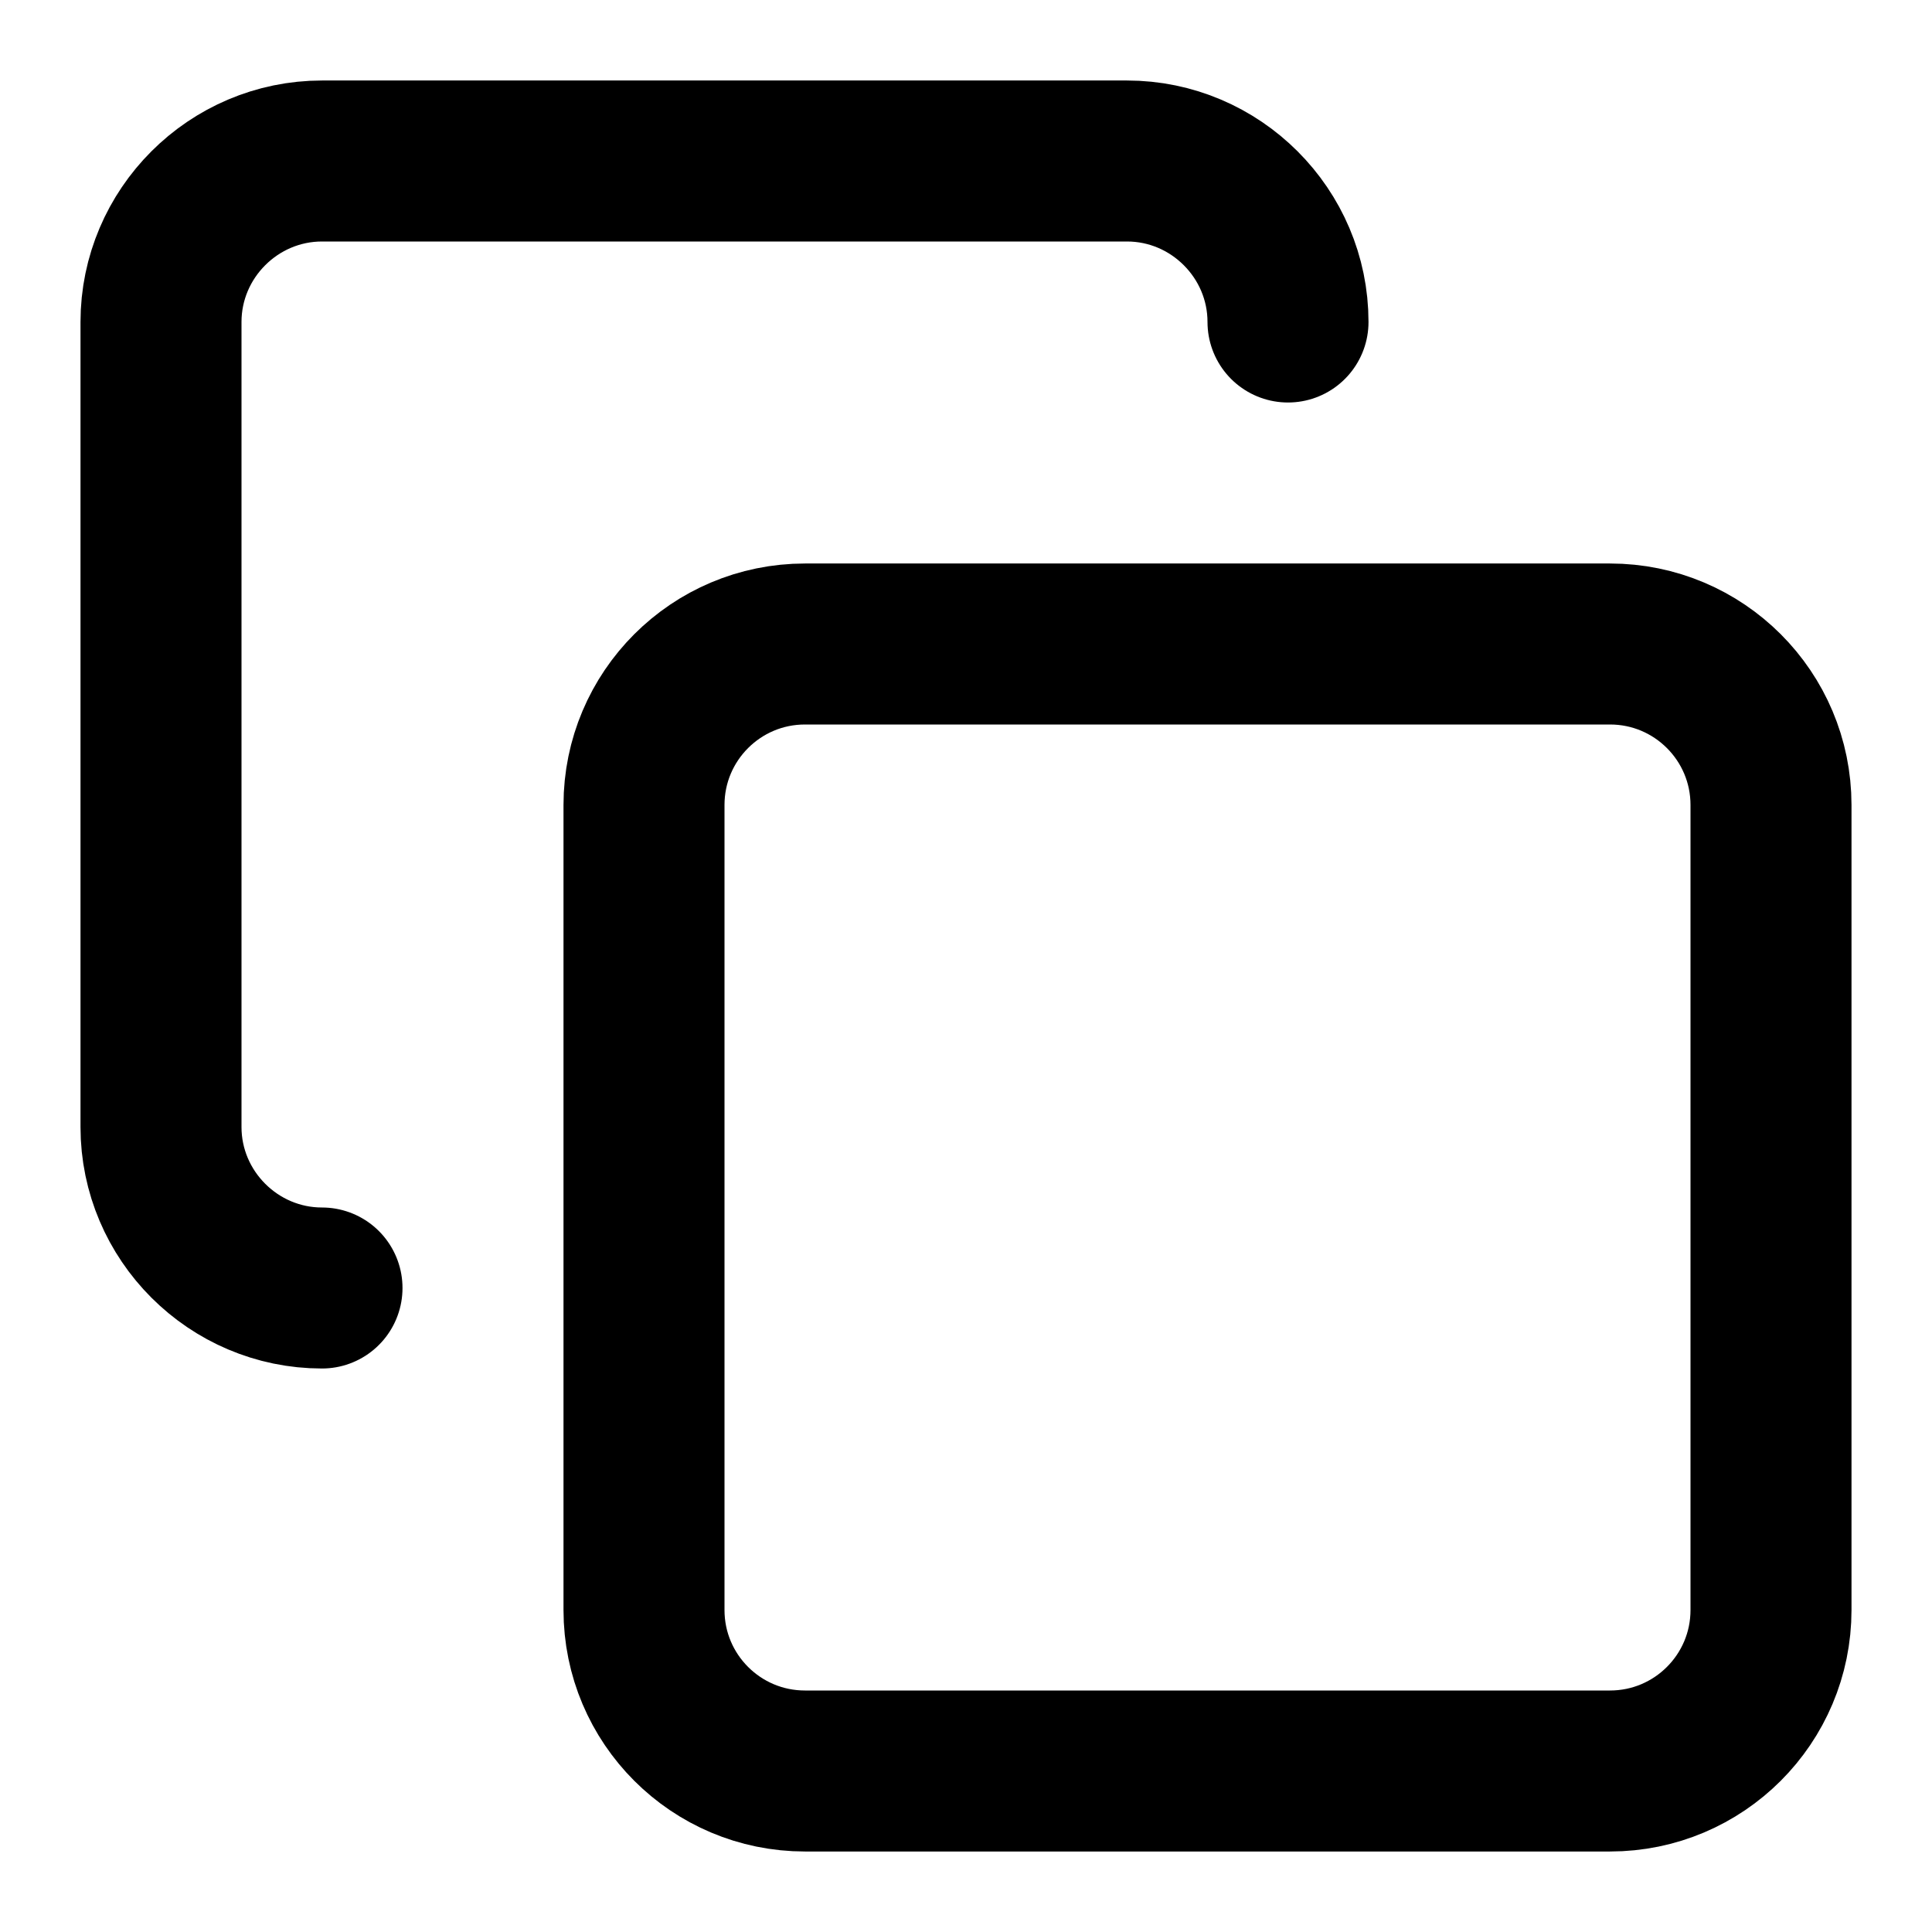
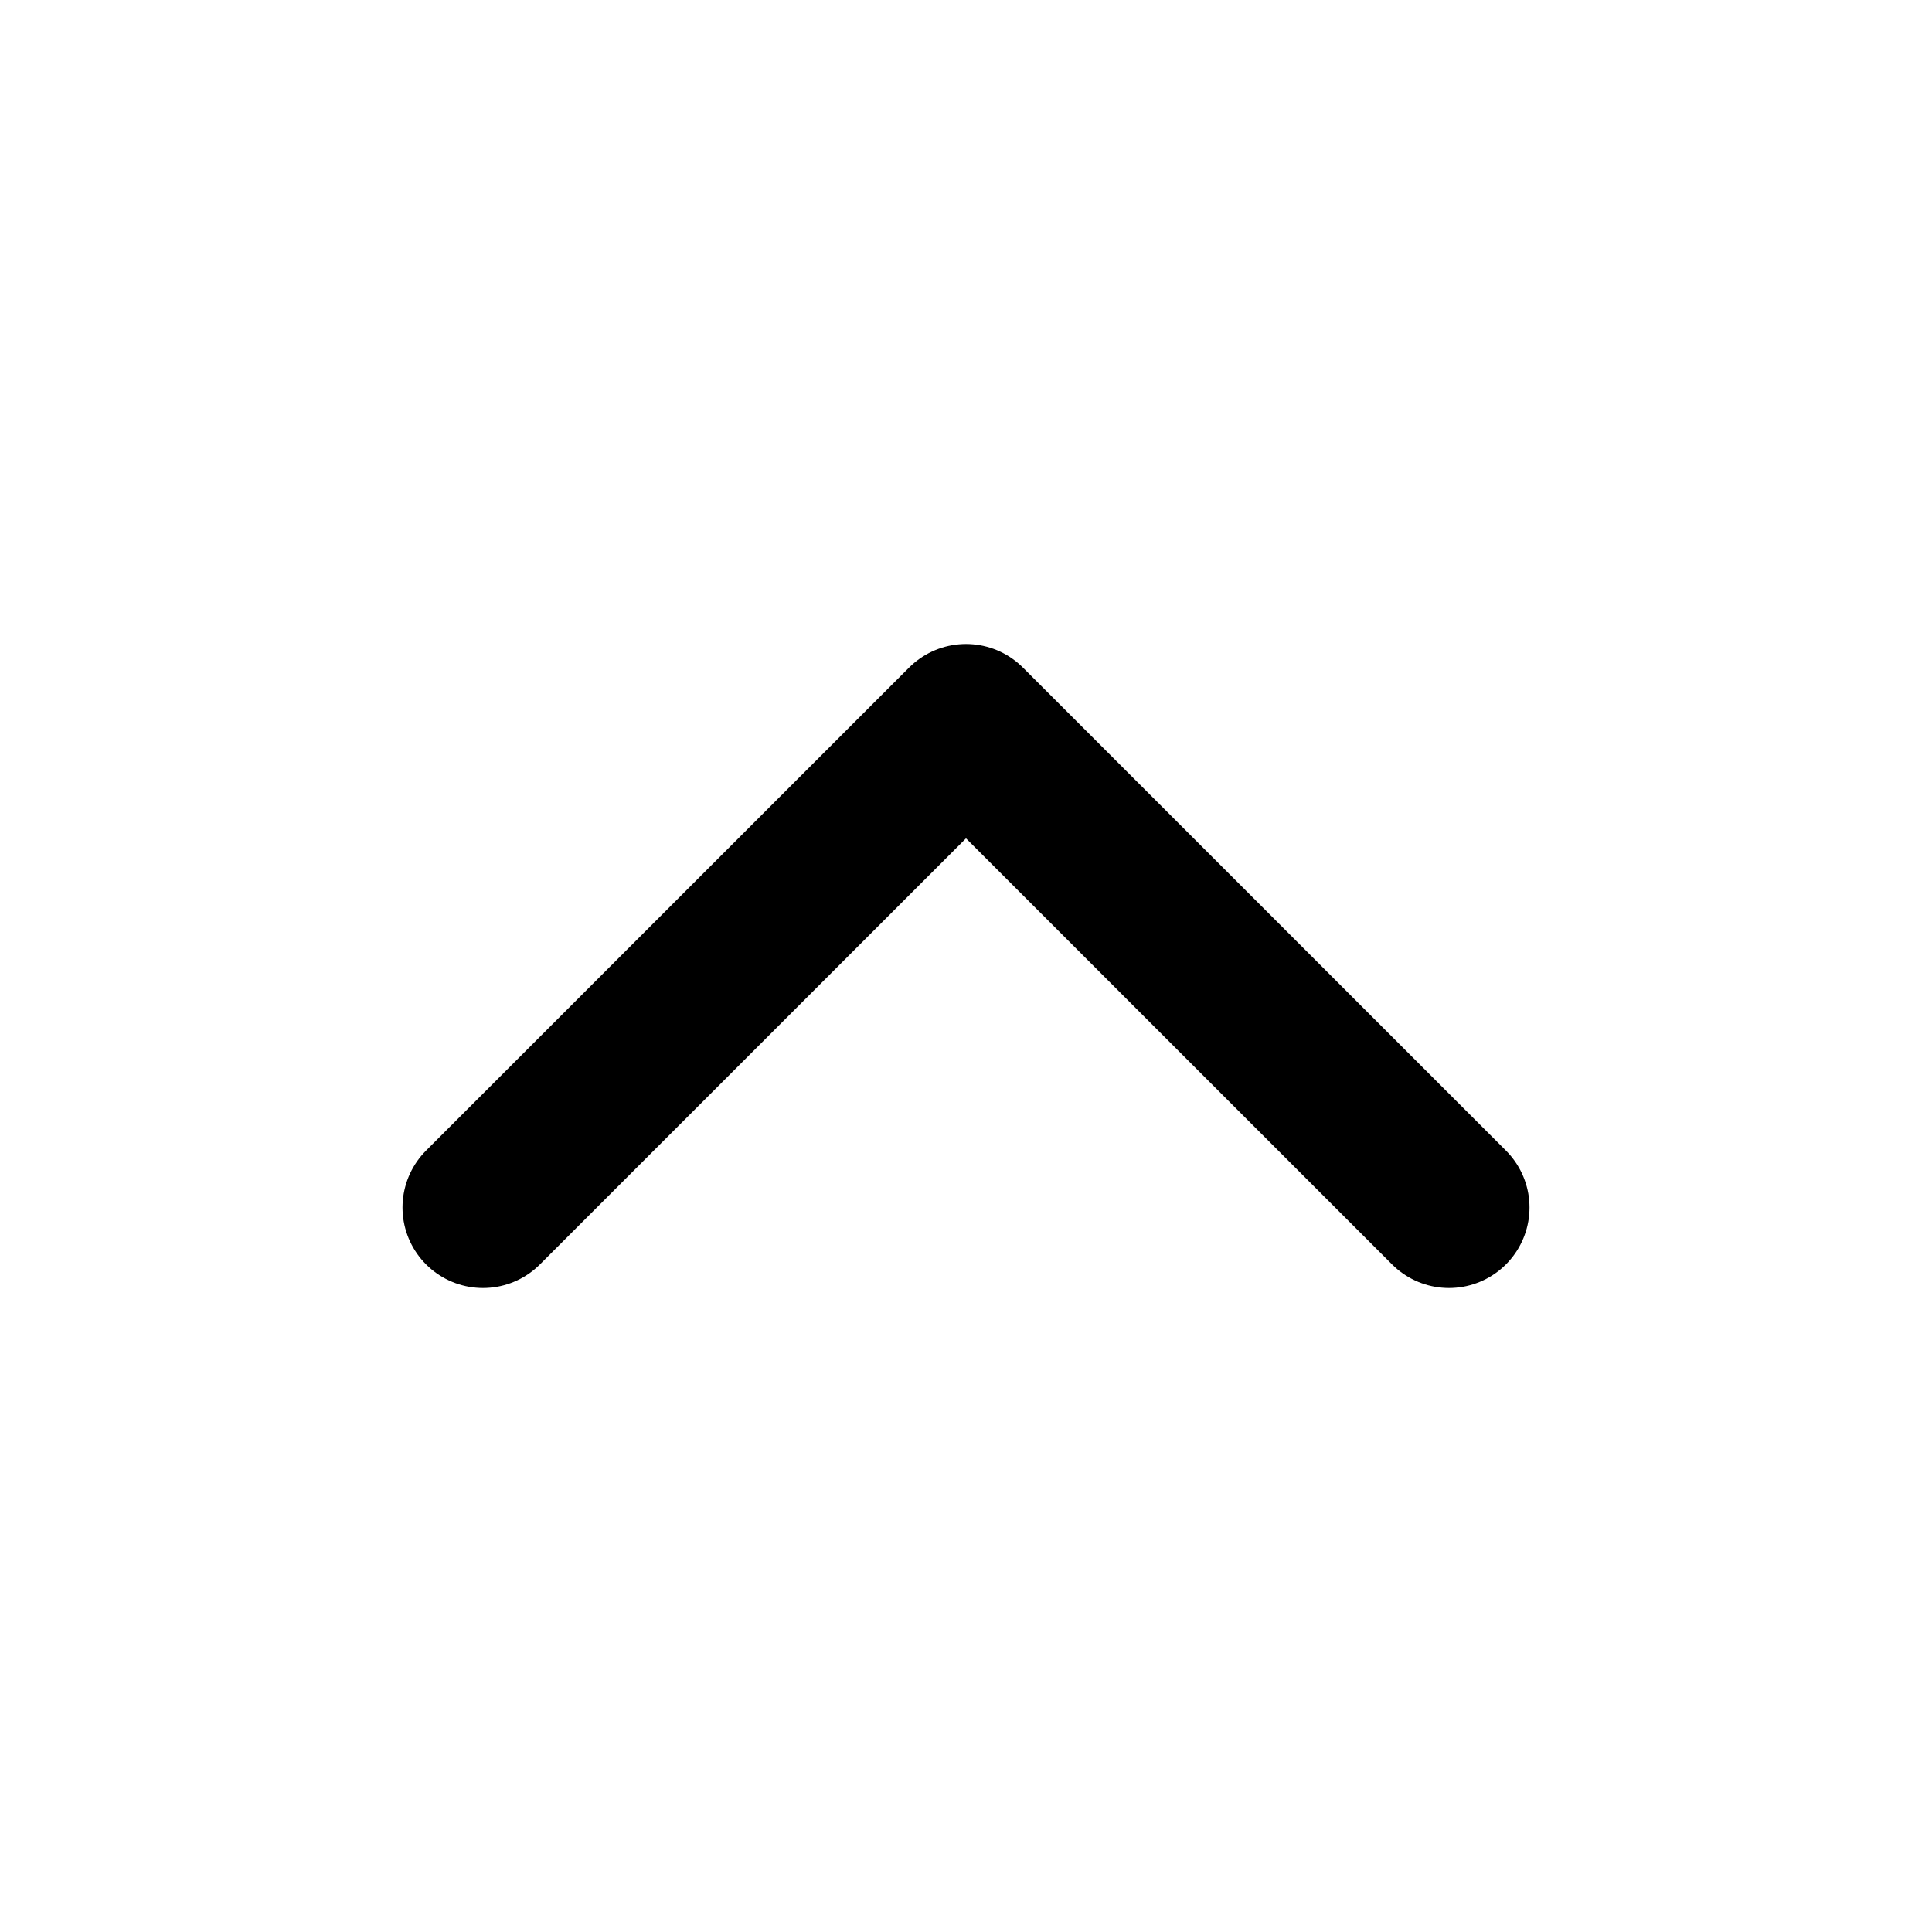
- <svg xmlns="http://www.w3.org/2000/svg" class="lucide lucide-copy" width="24" height="24" viewBox="0 0 24 24" fill="none" stroke="currentColor" stroke-width="2" stroke-linecap="round" stroke-linejoin="round">
-   <rect width="14" height="14" x="8" y="8" rx="2" ry="2" />
-   <path d="M4 16c-1.1 0-2-.9-2-2V4c0-1.1.9-2 2-2h10c1.1 0 2 .9 2 2" />
+ <svg xmlns="http://www.w3.org/2000/svg" class="lucide lucide-chevron-up" width="24" height="24" viewBox="0 0 24 24" fill="none" stroke="currentColor" stroke-width="2" stroke-linecap="round" stroke-linejoin="round">
+   <path d="m18 15-6-6-6 6" />
</svg>
